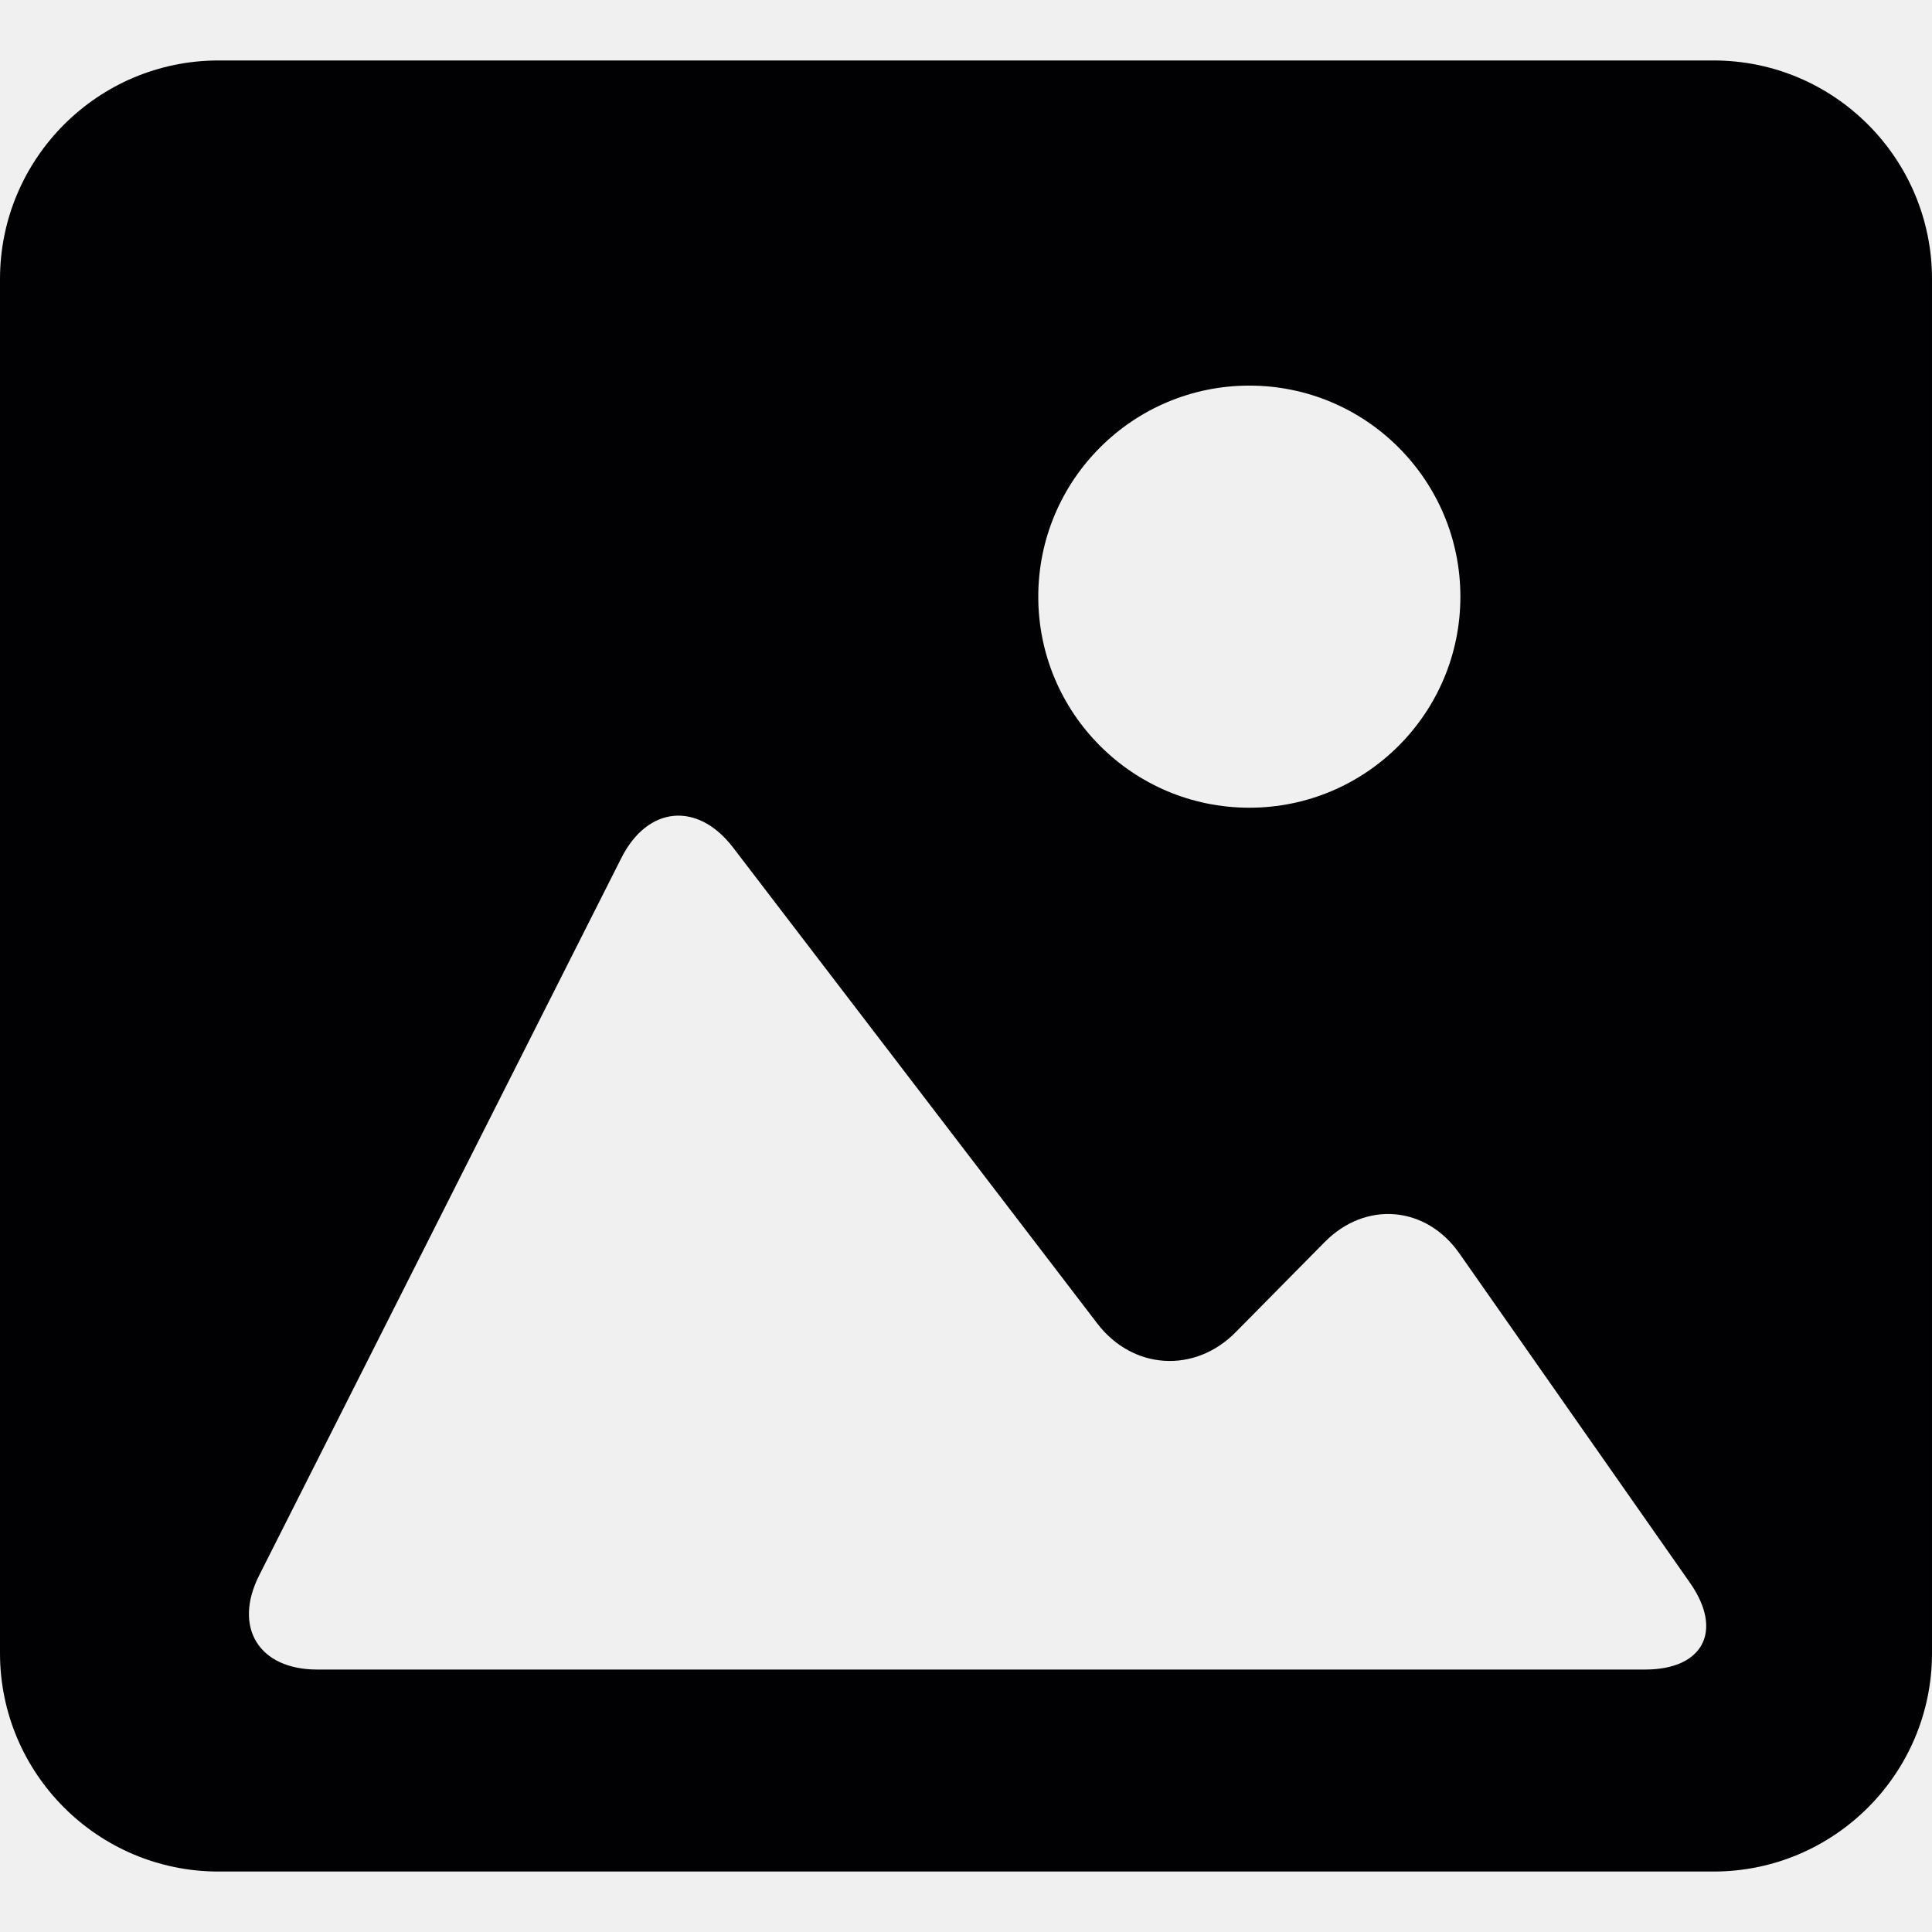
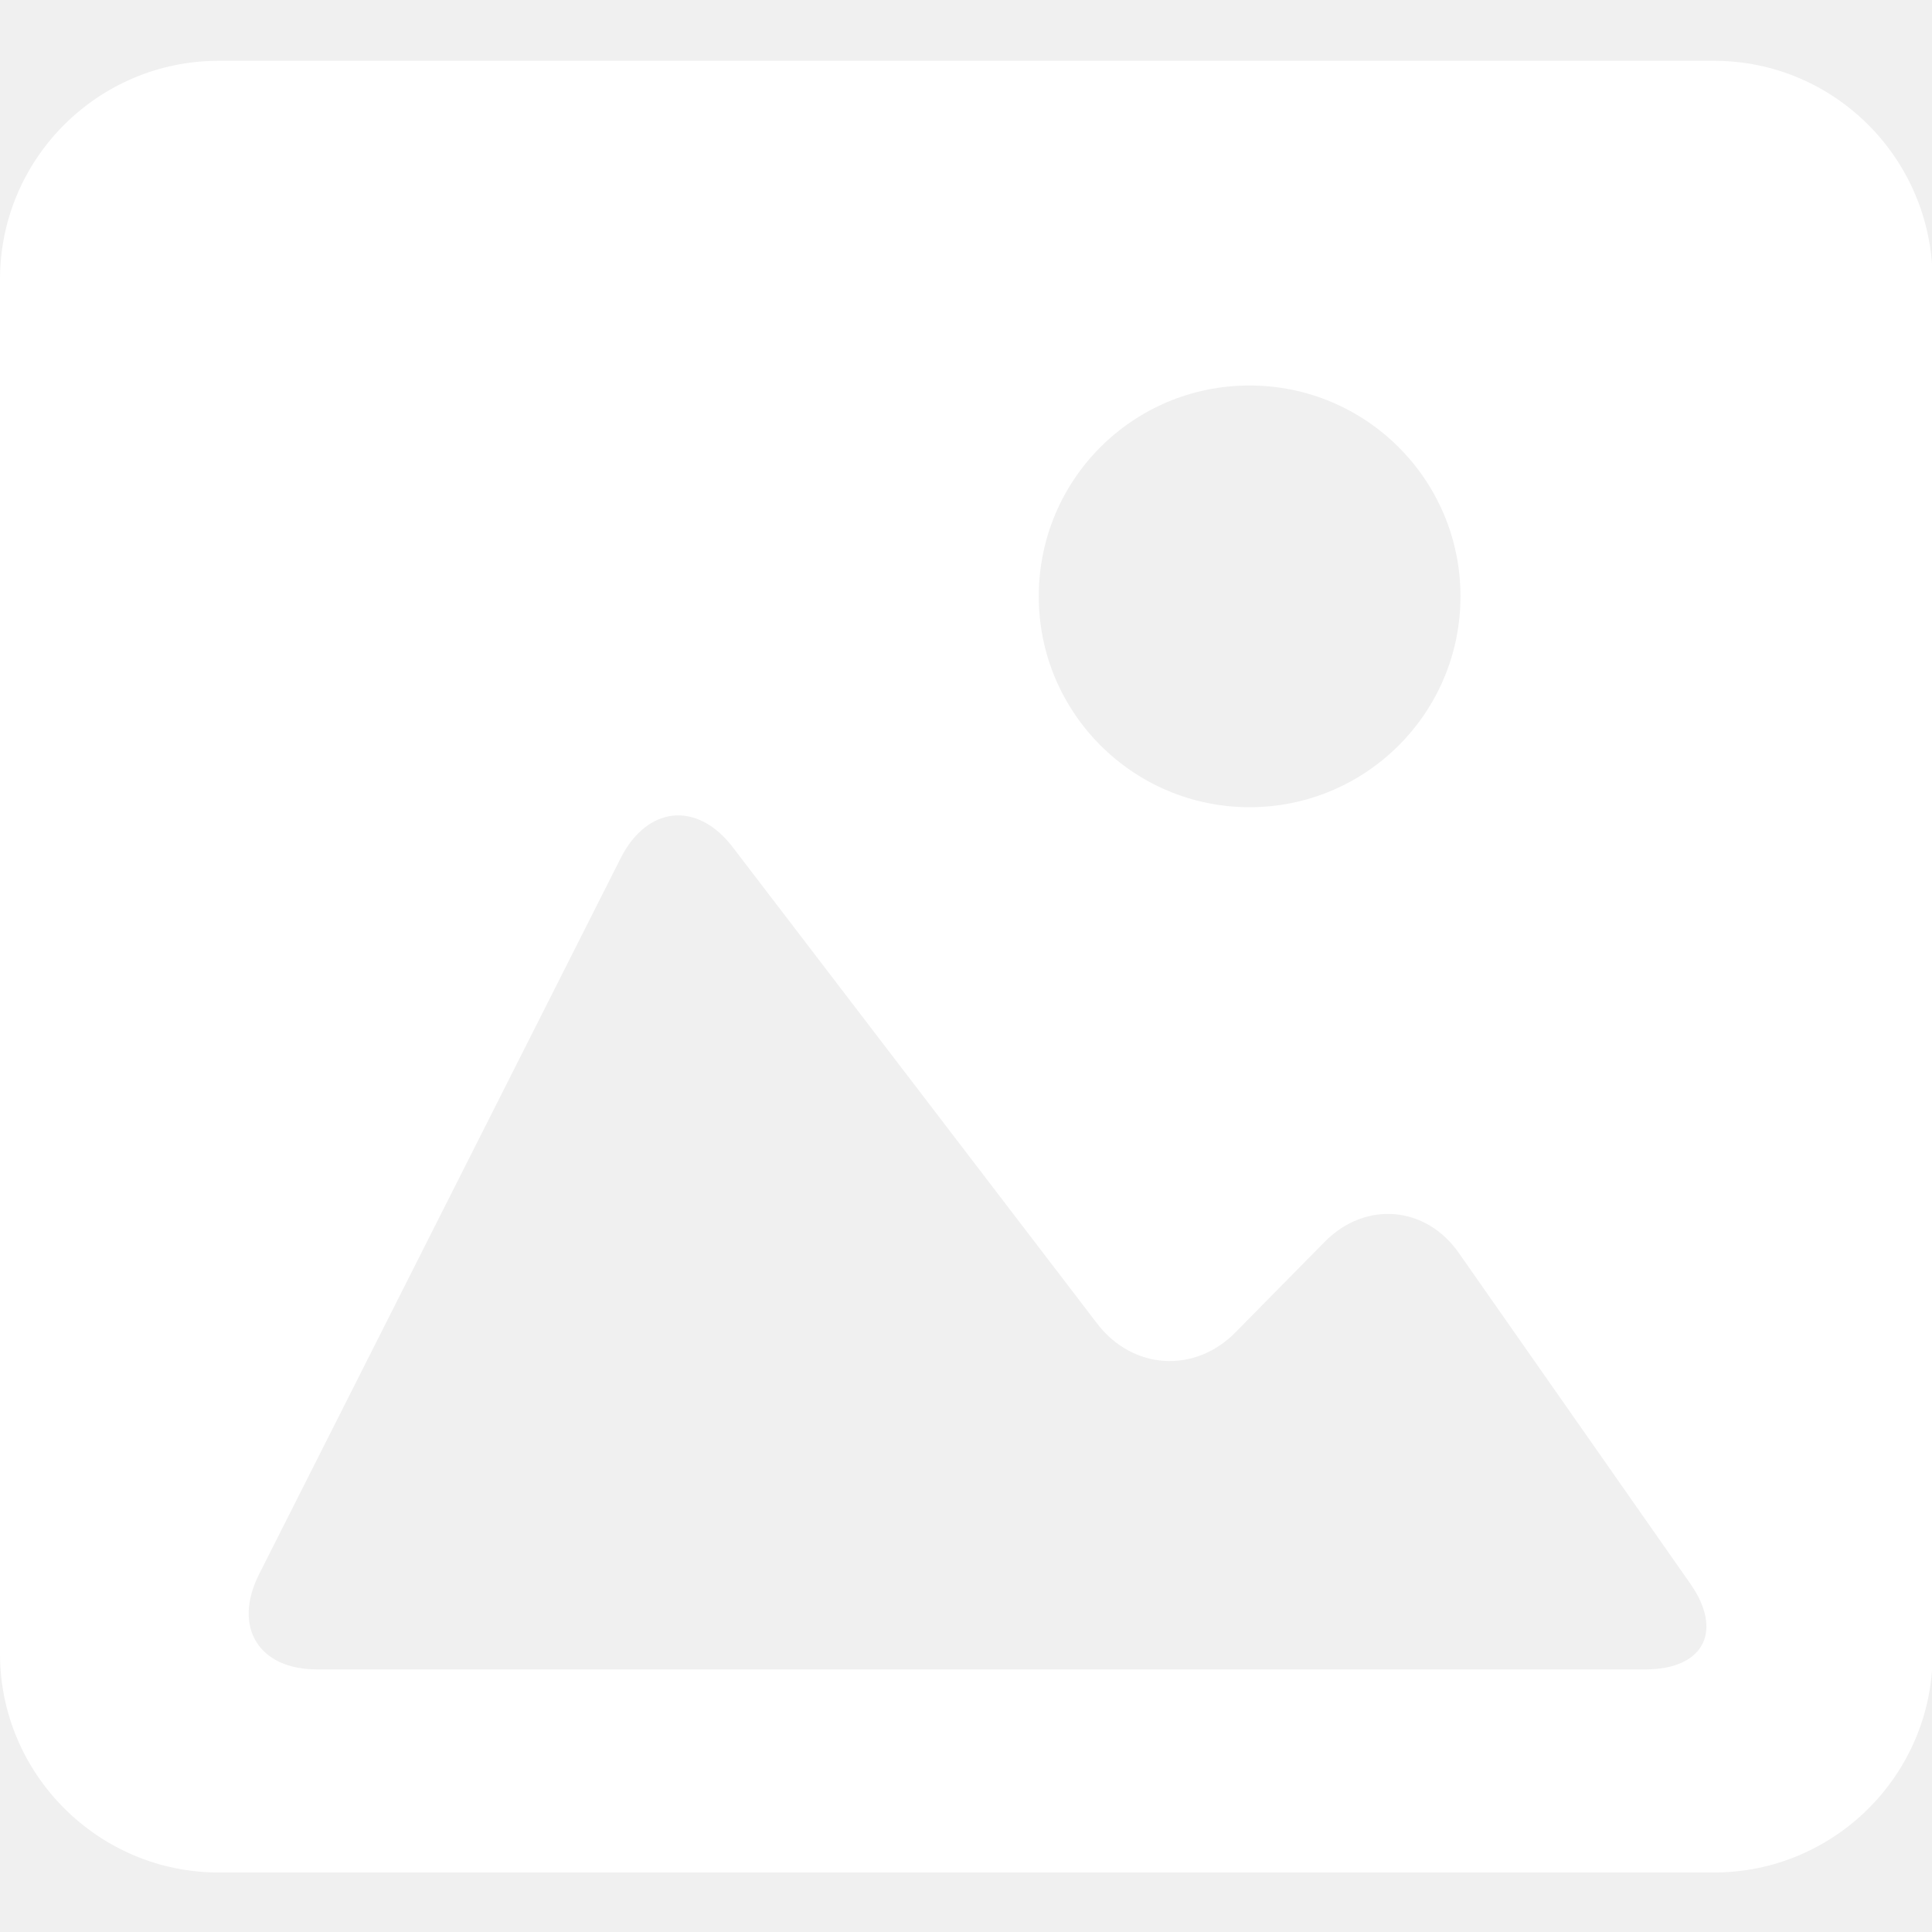
- <svg xmlns="http://www.w3.org/2000/svg" version="1.1" id="Capa_1" x="0px" y="0px" viewBox="0 0 298.73 298.73" style="enable-background:new 0 0 298.73 298.73;" xml:space="preserve">
+ <svg xmlns="http://www.w3.org/2000/svg" version="1.1" id="Capa_1" x="0px" y="0px" viewBox="0 0 298.7 298.7" style="enable-background:new 0 0 298.7 298.7;" xml:space="preserve">
+   <style type="text/css">
+ 	.st0{fill:#FFFFFF;}
+ </style>
  <g>
-     <path style="fill:#010002;" d="M264.959,9.35H33.787C15.153,9.35,0,24.498,0,43.154v212.461c0,18.634,15.153,33.766,33.787,33.766   h231.171c18.634,0,33.771-15.132,33.771-33.766V43.154C298.73,24.498,283.593,9.35,264.959,9.35z M193.174,59.623   c18.02,0,32.634,14.615,32.634,32.634s-14.615,32.634-32.634,32.634c-18.025,0-32.634-14.615-32.634-32.634   S175.149,59.623,193.174,59.623z M254.363,258.149H149.362H49.039c-9.013,0-13.027-6.521-8.964-14.566l56.006-110.93   c4.058-8.044,11.792-8.762,17.269-1.605l56.316,73.596c5.477,7.158,15.05,7.767,21.386,1.354l13.777-13.951   c6.331-6.413,15.659-5.619,20.826,1.762l35.675,50.959C266.487,252.16,263.376,258.149,254.363,258.149z" />
+     <path class="st0" d="M265,9.4H33.8C15.2,9.4,0,24.5,0,43.2v212.5c0,18.6,15.2,33.8,33.8,33.8H265c18.6,0,33.8-15.1,33.8-33.8V43.2   C298.7,24.5,283.6,9.4,265,9.4z M193.2,59.6c18,0,32.6,14.6,32.6,32.6s-14.6,32.6-32.6,32.6c-18,0-32.6-14.6-32.6-32.6   S175.1,59.6,193.2,59.6z M254.4,258.1h-105H49c-9,0-13-6.5-9-14.6l56-110.9c4.1-8,11.8-8.8,17.3-1.6l56.3,73.6   c5.5,7.2,15.1,7.8,21.4,1.4l13.8-14c6.3-6.4,15.7-5.6,20.8,1.8l35.7,51C266.5,252.2,263.4,258.1,254.4,258.1z" />
  </g>
-   <g>
- </g>
-   <g>
- </g>
-   <g>
- </g>
-   <g>
- </g>
-   <g>
- </g>
-   <g>
- </g>
-   <g>
- </g>
-   <g>
- </g>
-   <g>
- </g>
-   <g>
- </g>
-   <g>
- </g>
-   <g>
- </g>
-   <g>
- </g>
-   <g>
- </g>
-   <g>
- </g>
</svg>
